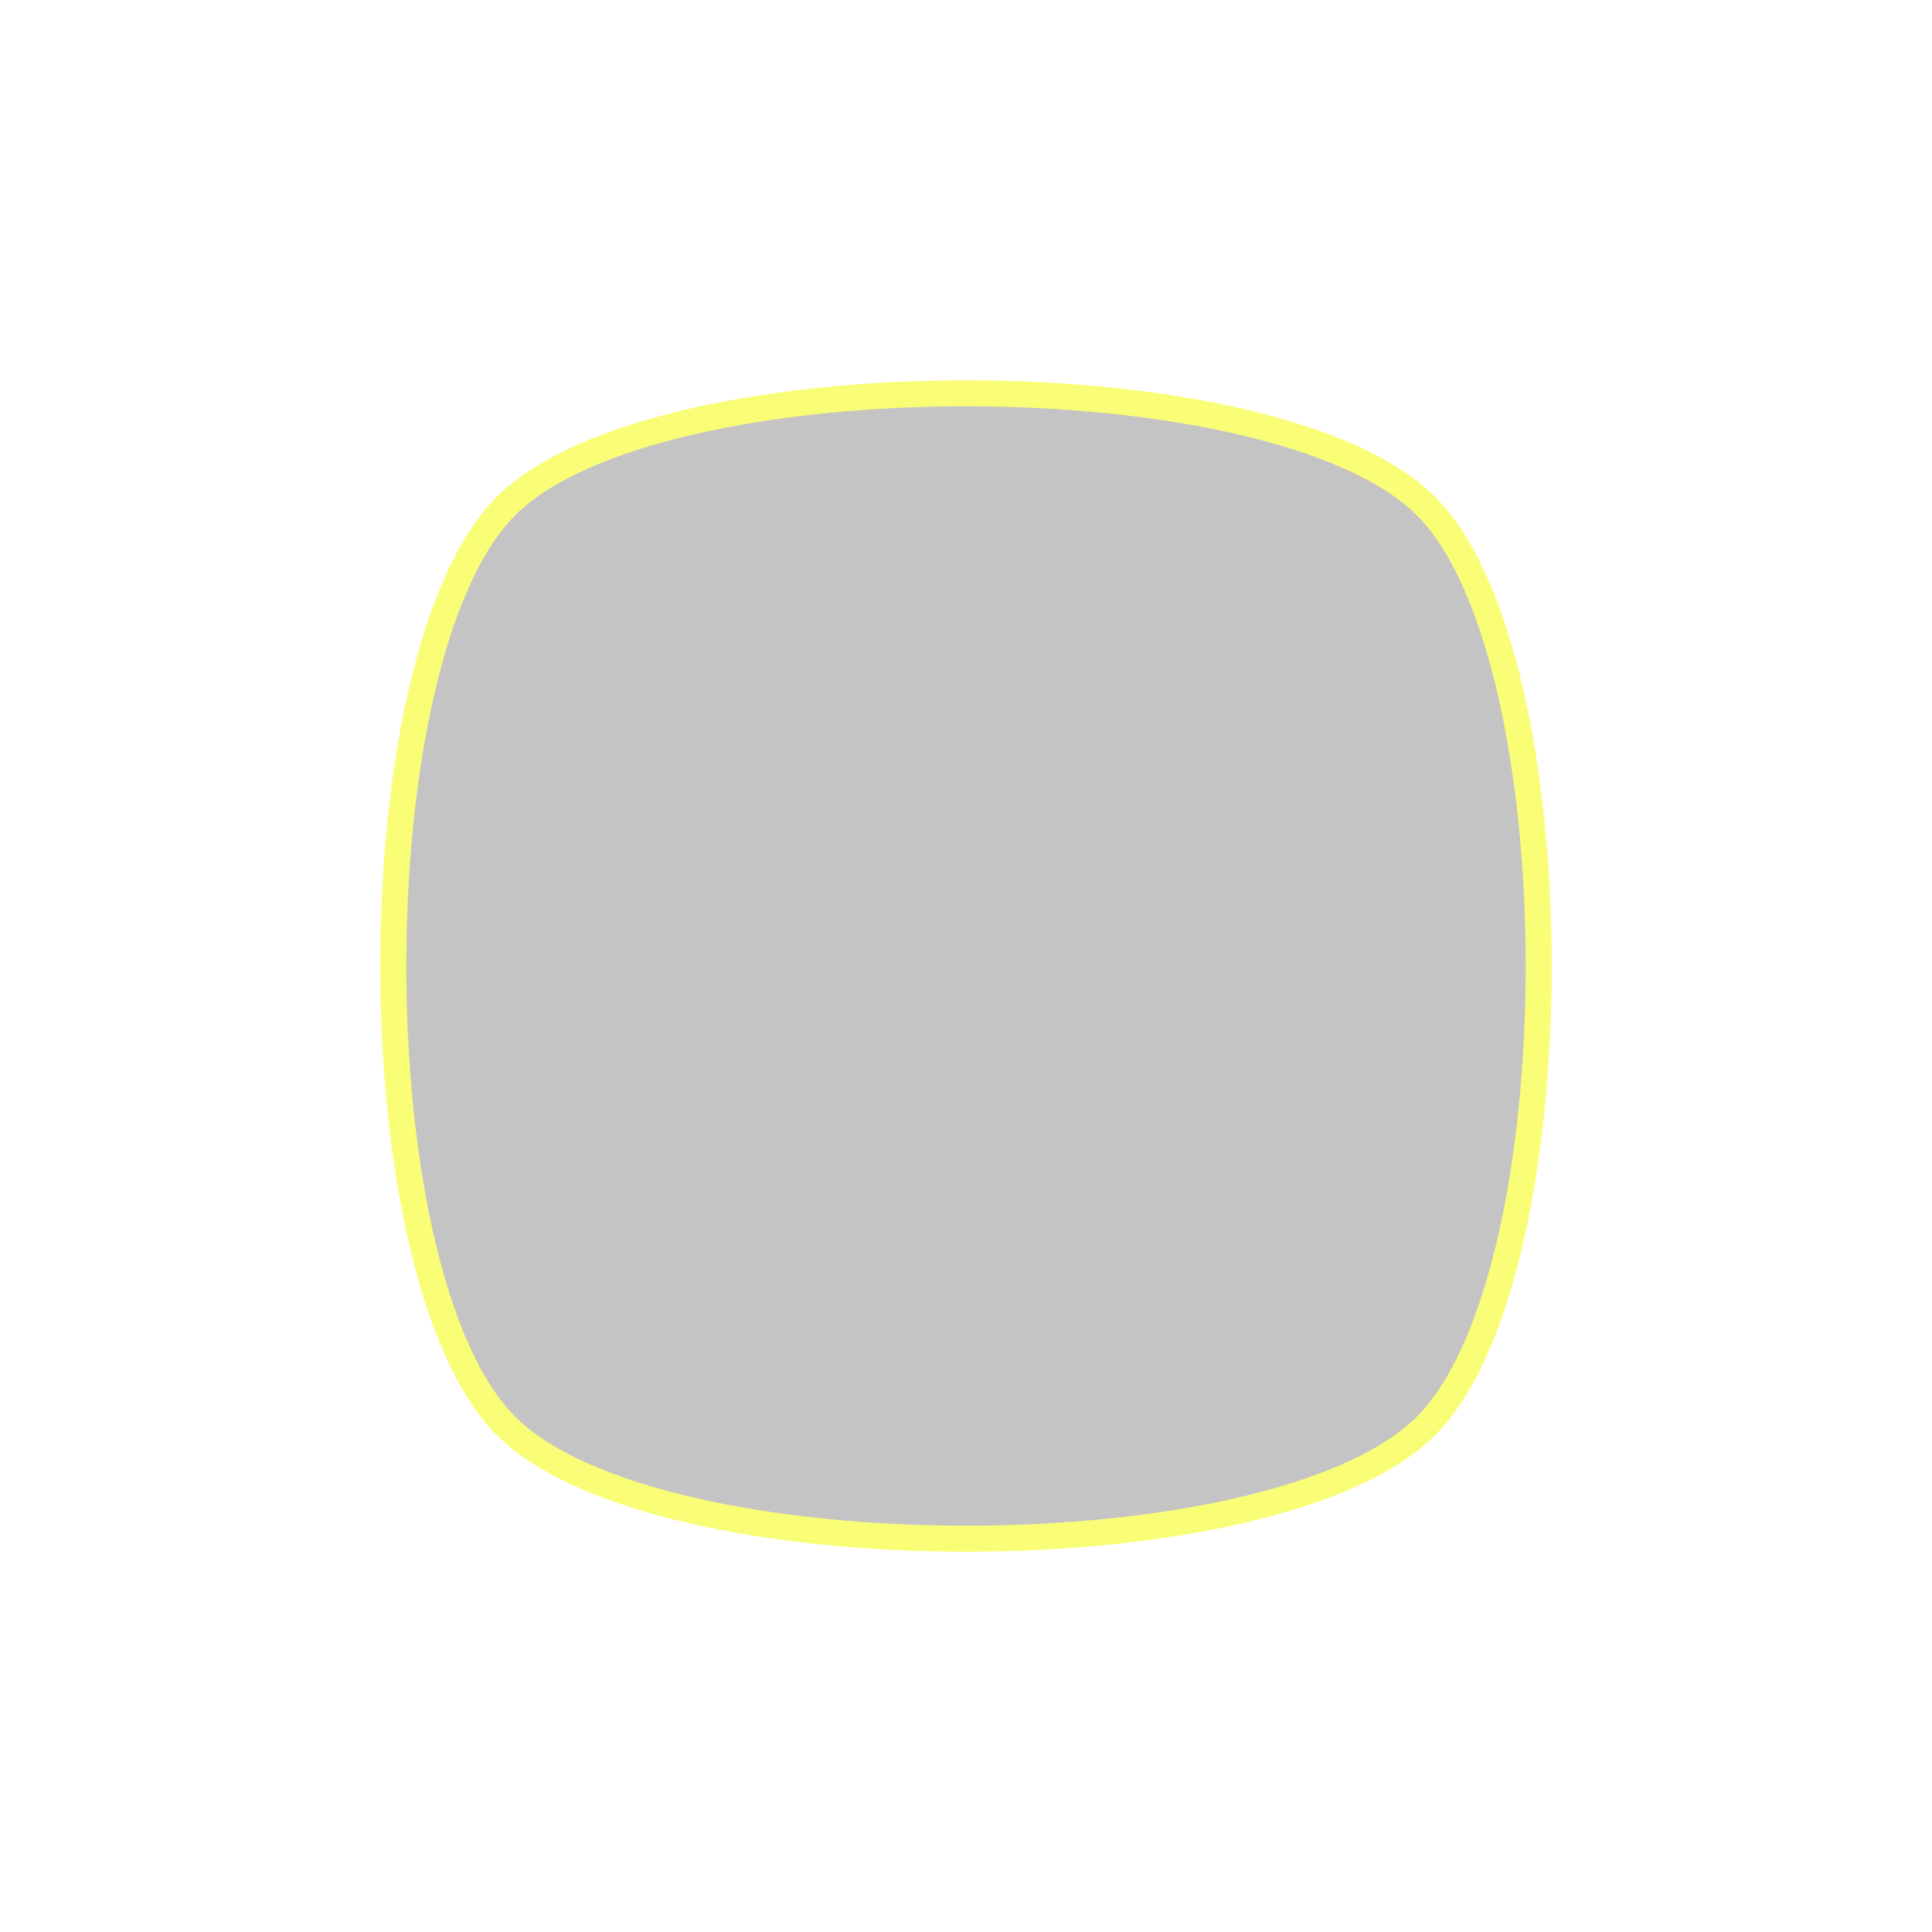
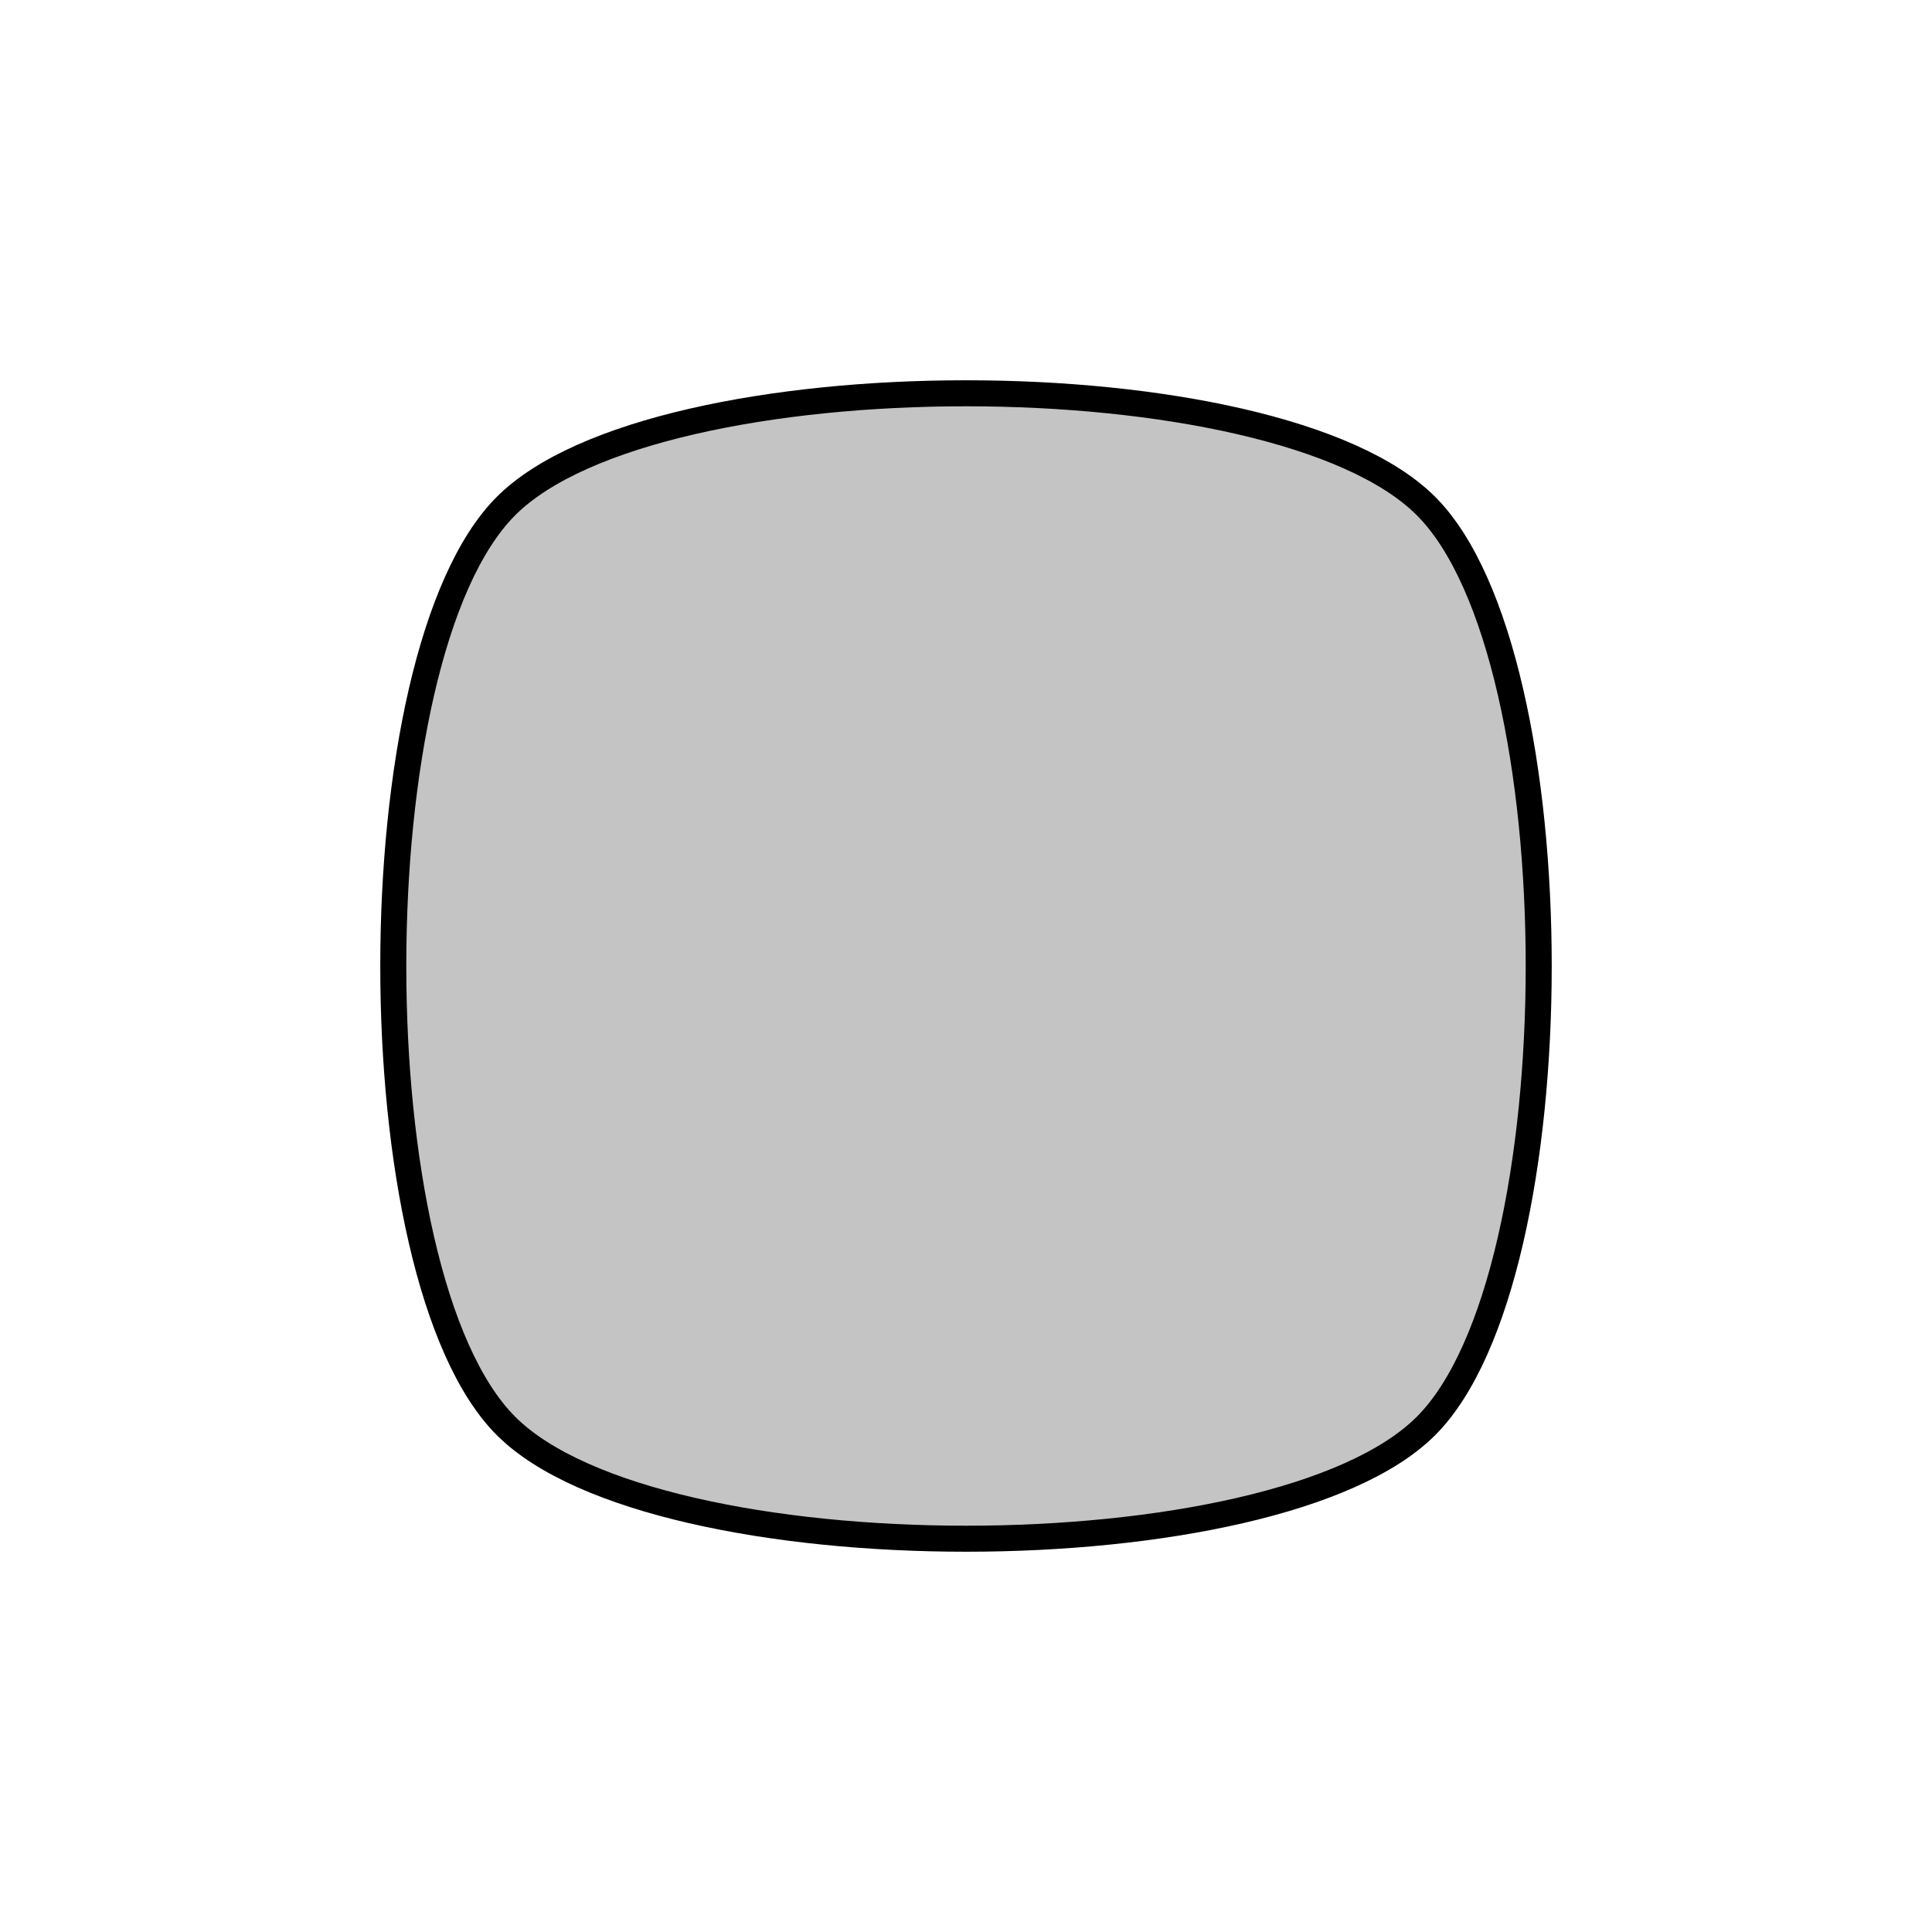
<svg xmlns="http://www.w3.org/2000/svg" width="289" height="289" viewBox="-4 -4 297 297" fill="none">
-   <path d="M 215.211 215.211 C 192.103 238.319, 96.897 238.319, 73.789 215.211 C 50.681 192.103, 50.681 96.897, 73.789 73.789 C 96.897 50.681, 192.103 50.681, 215.211 73.789 C 238.319 96.897, 238.319 192.103, 215.211 215.211 Z" fill="#c5c4c4" stroke="#fafe76" stroke-width="4" />
+   <path d="M 215.211 215.211 C 192.103 238.319, 96.897 238.319, 73.789 215.211 C 50.681 192.103, 50.681 96.897, 73.789 73.789 C 96.897 50.681, 192.103 50.681, 215.211 73.789 C 238.319 96.897, 238.319 192.103, 215.211 215.211 Z" fill="#c5c4c4" stroke="#000000" stroke-width="4" />
</svg>
